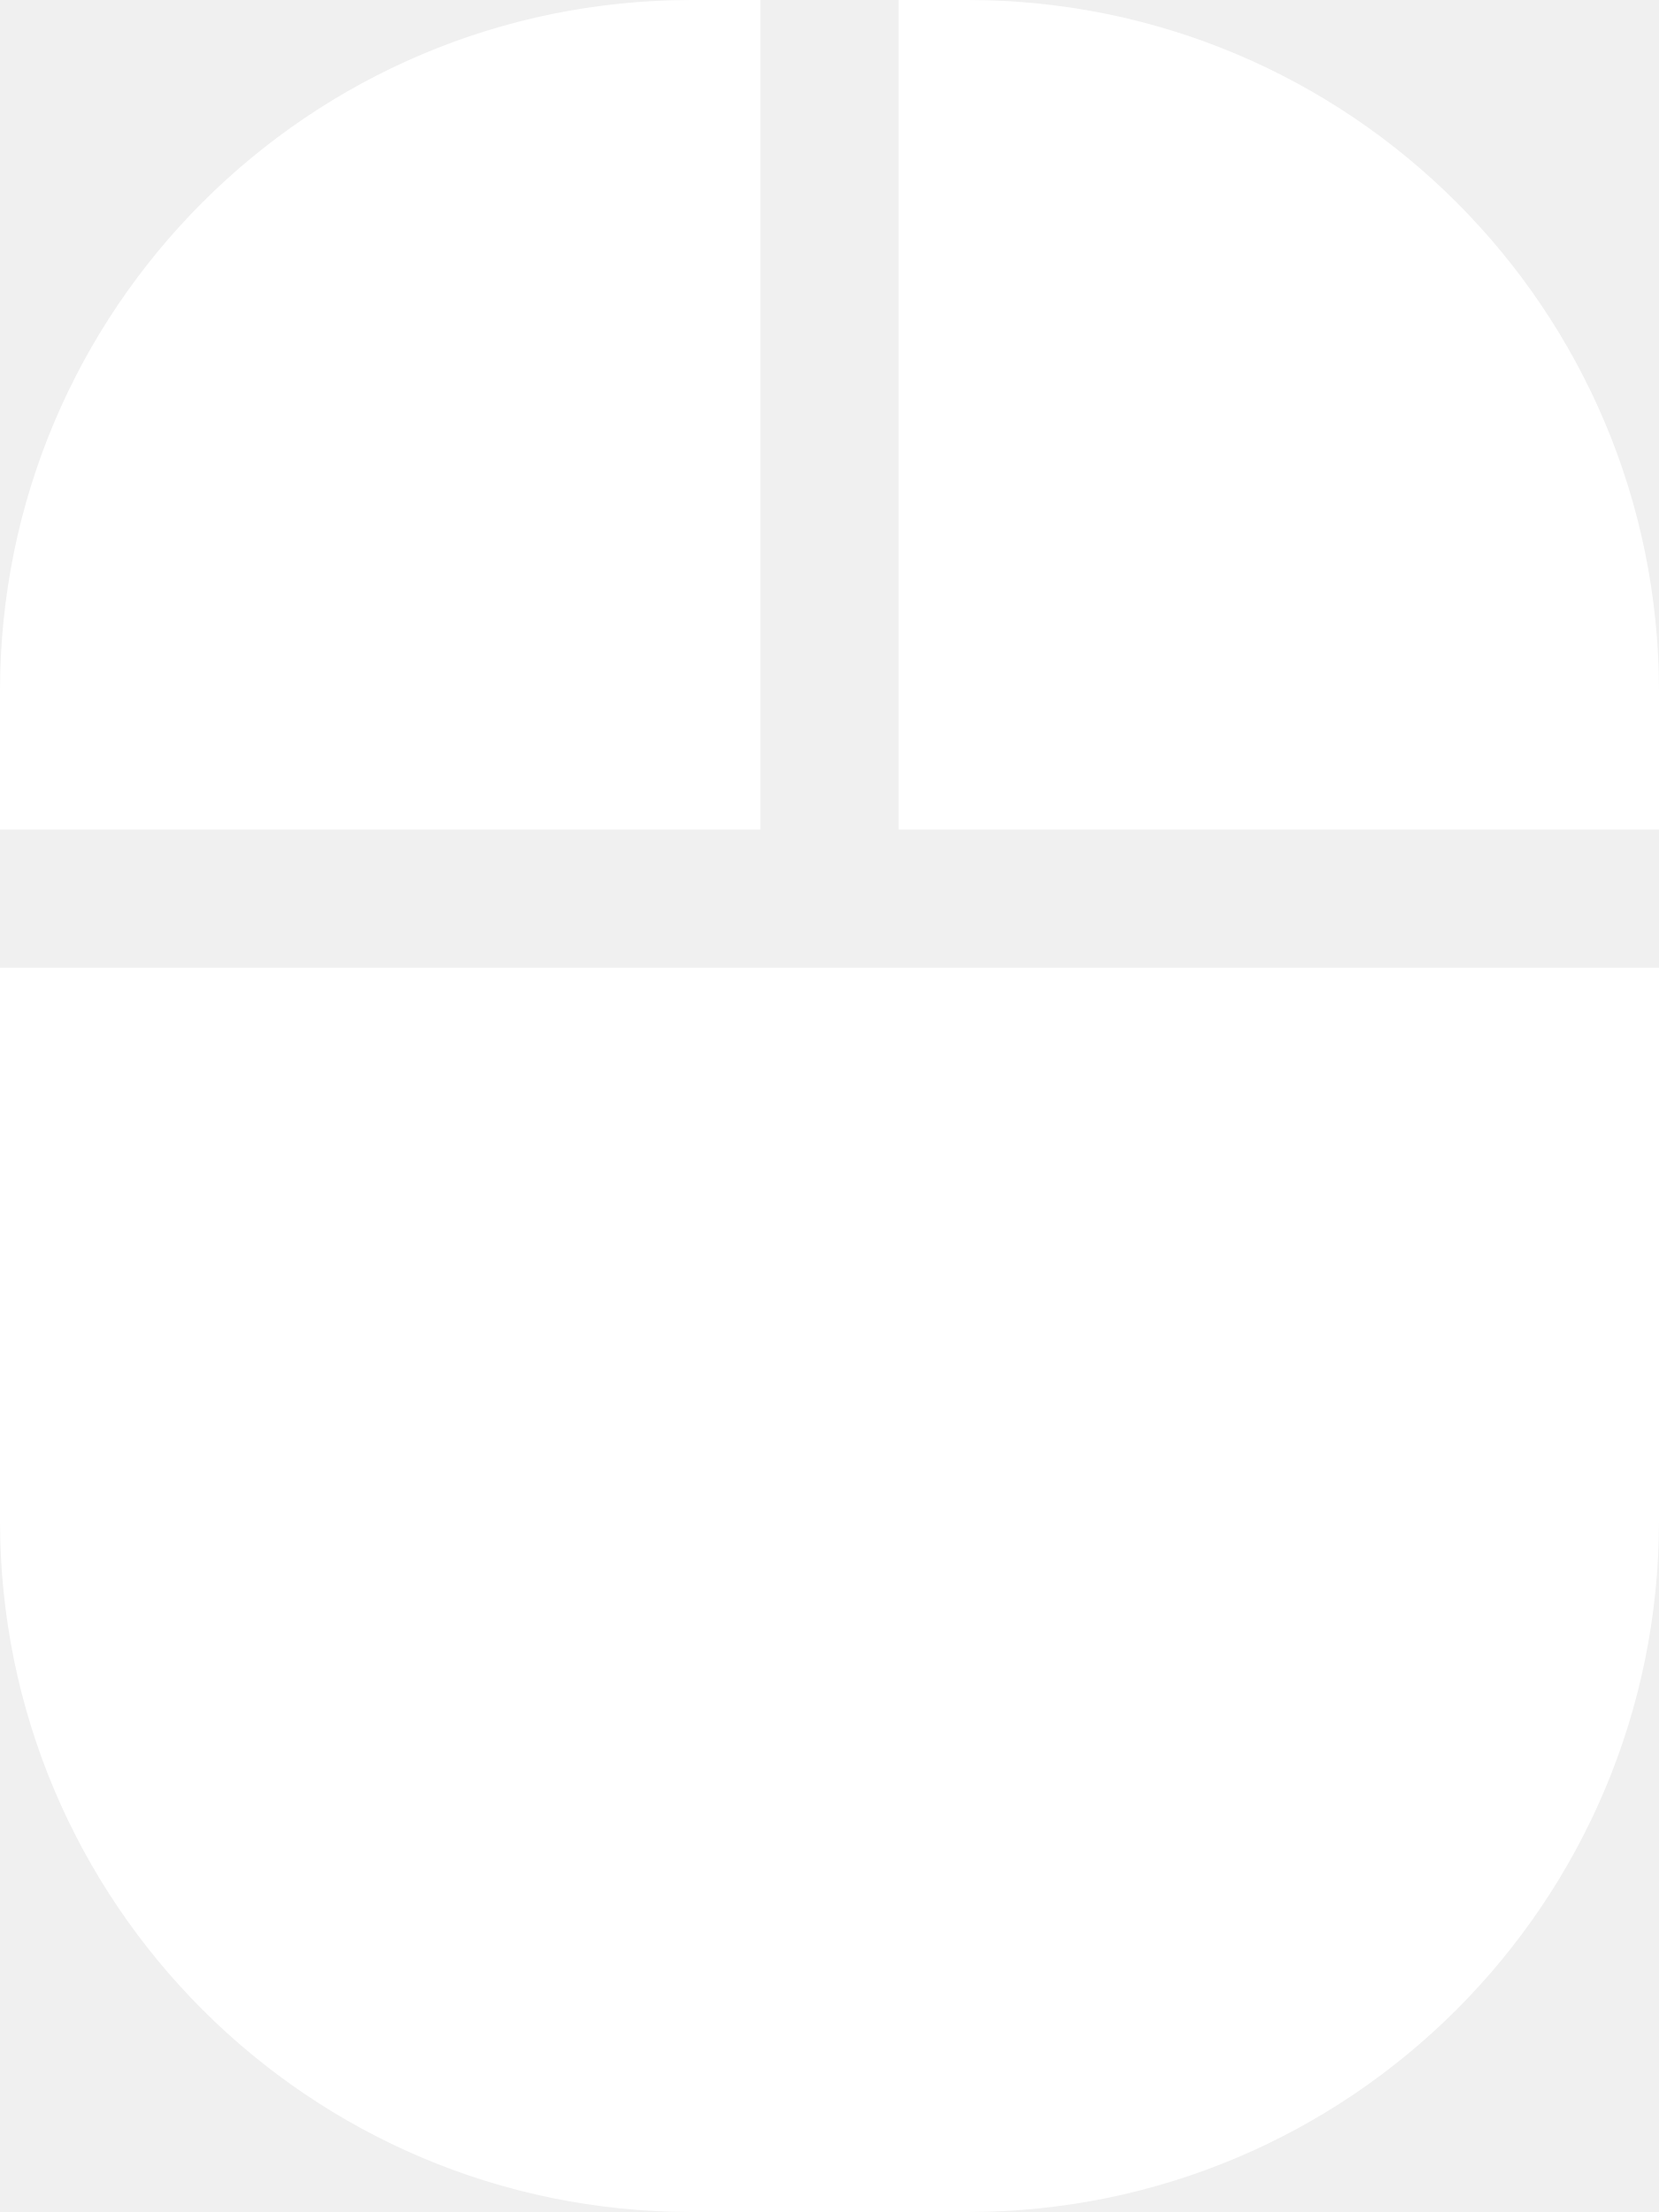
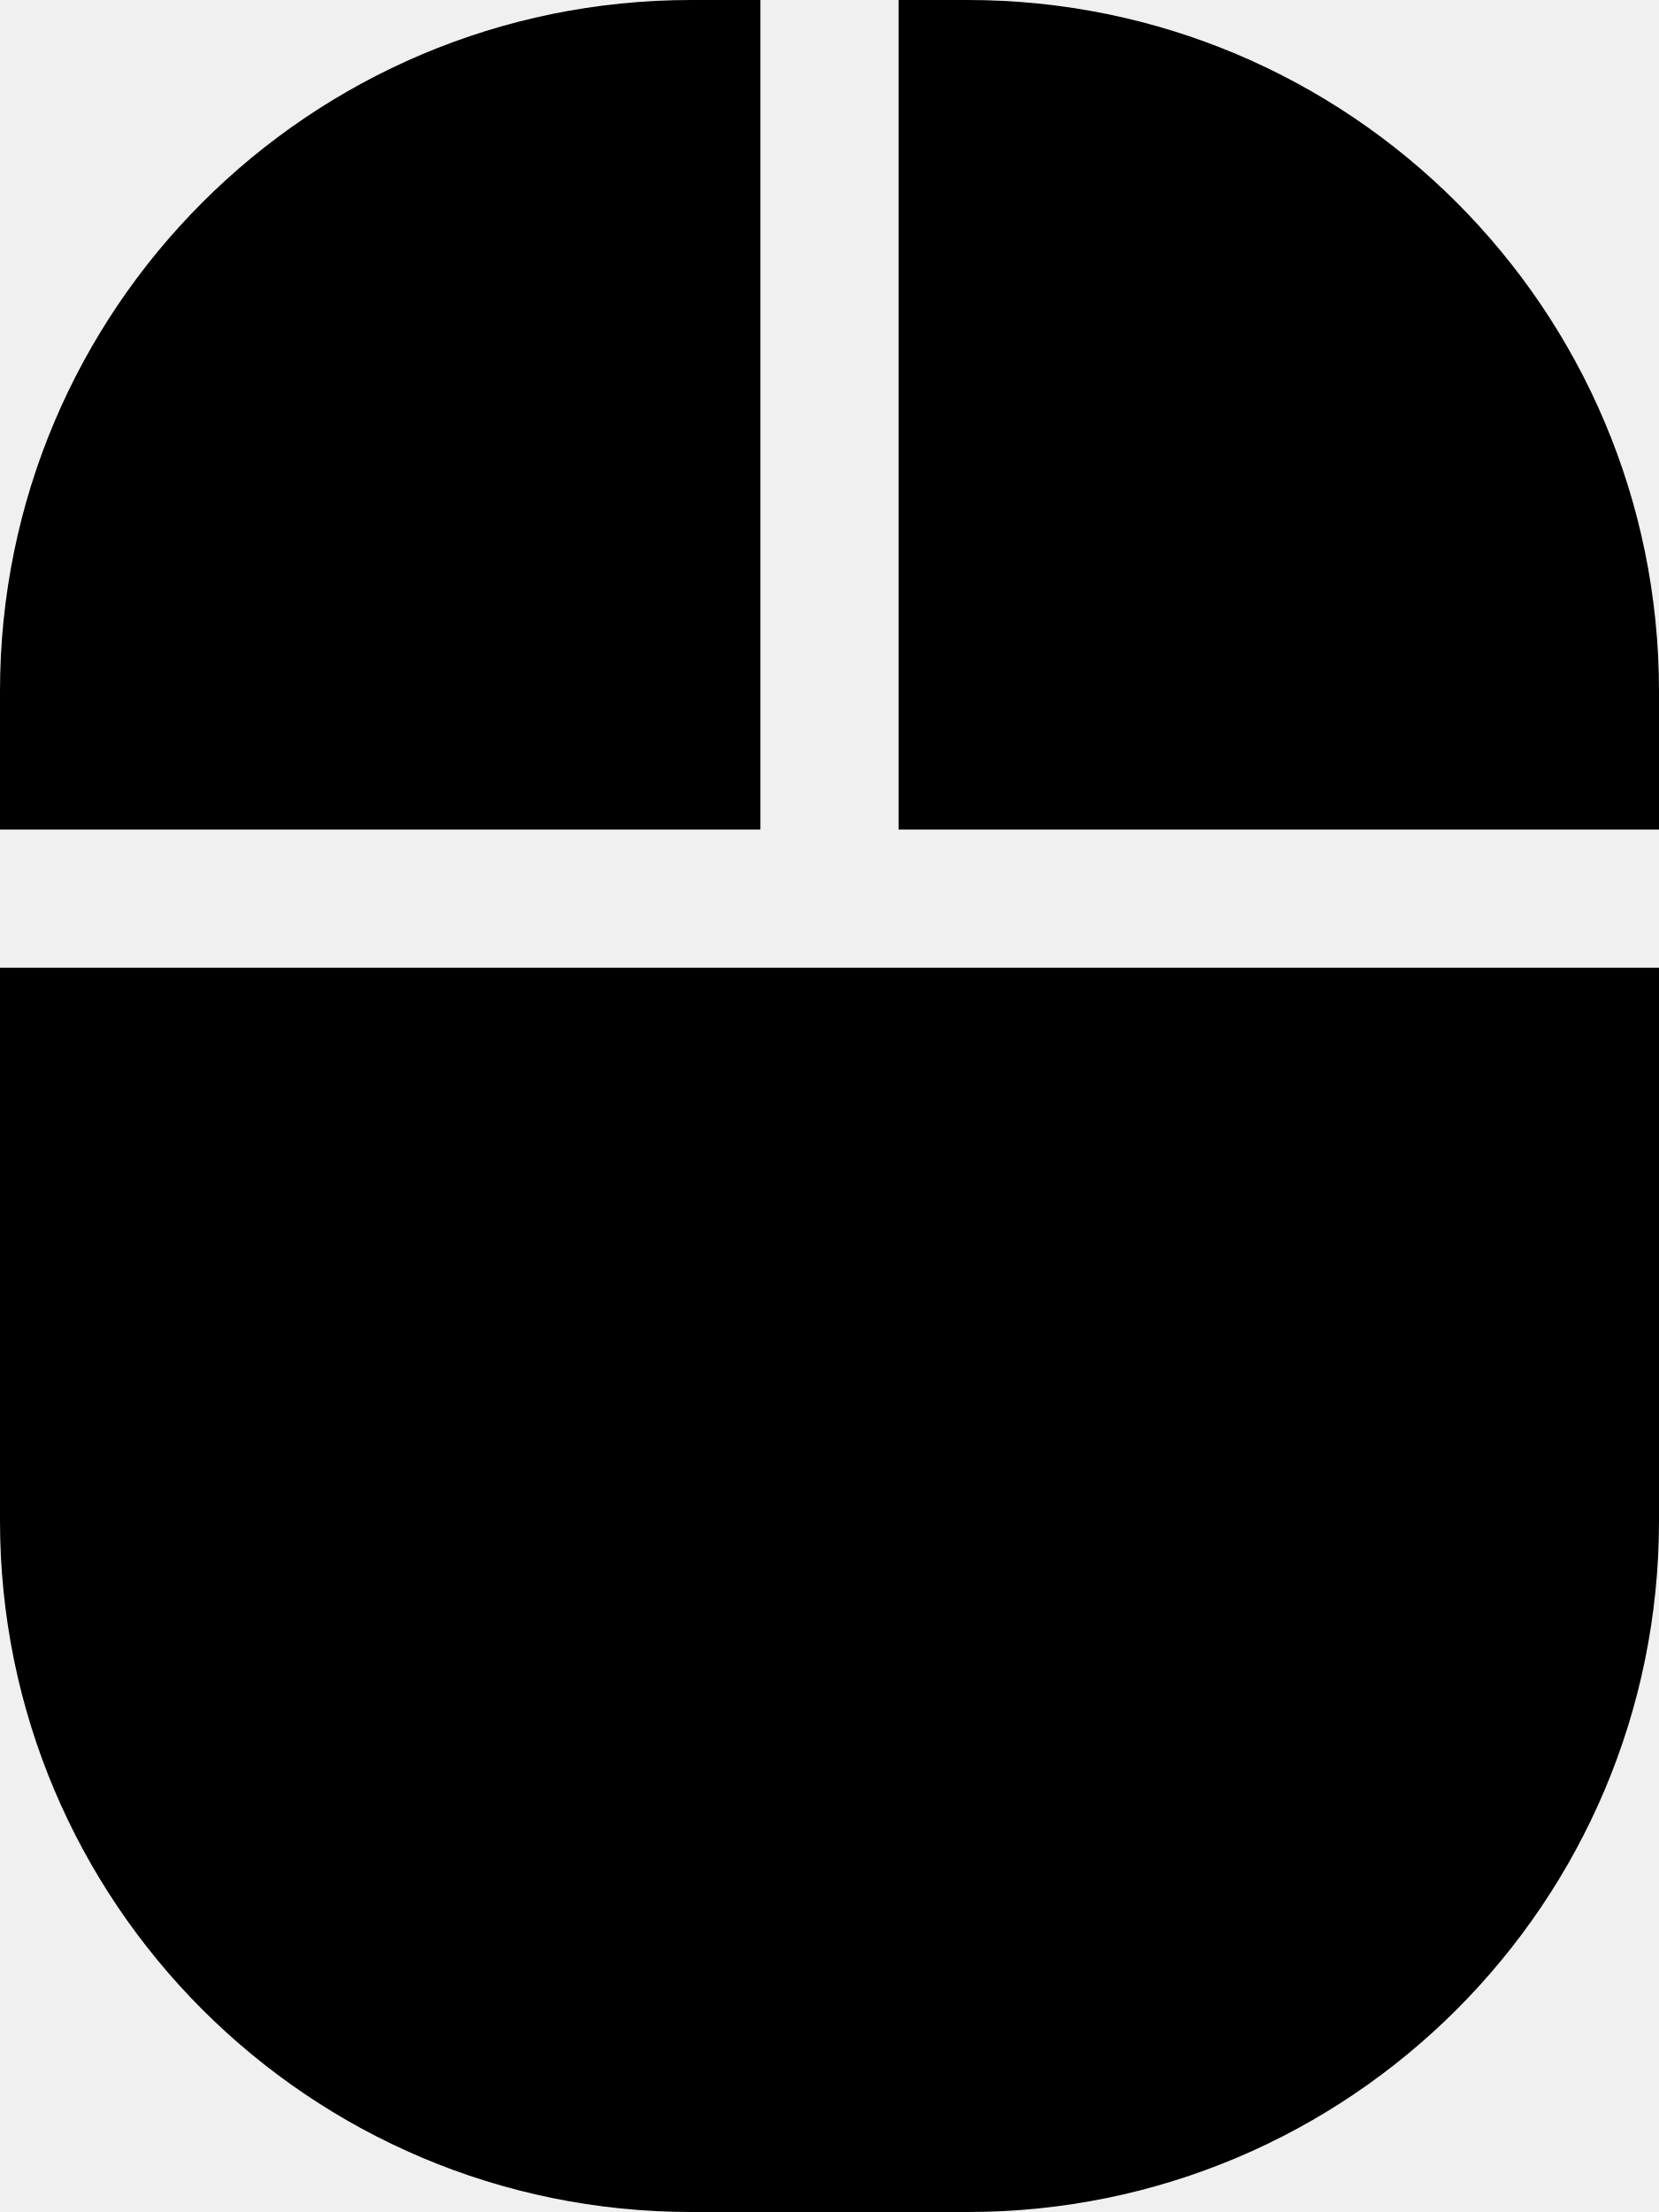
<svg xmlns="http://www.w3.org/2000/svg" height="1em" viewBox="0 0 384 512">
-   <path fill="#fff" d="M0 192H176V0H160C71.6 0 0 71.6 0 160v32zm0 32V352c0 88.4 71.6 160 160 160h64c88.4 0 160-71.6 160-160V224H192 0zm384-32V160C384 71.6 312.4 0 224 0H208V192H384z" />
+   <path d="M0 192H176V0H160C71.6 0 0 71.6 0 160v32zm0 32V352c0 88.4 71.6 160 160 160h64c88.4 0 160-71.6 160-160V224H192 0zm384-32V160C384 71.6 312.4 0 224 0H208V192H384z" />
</svg>
